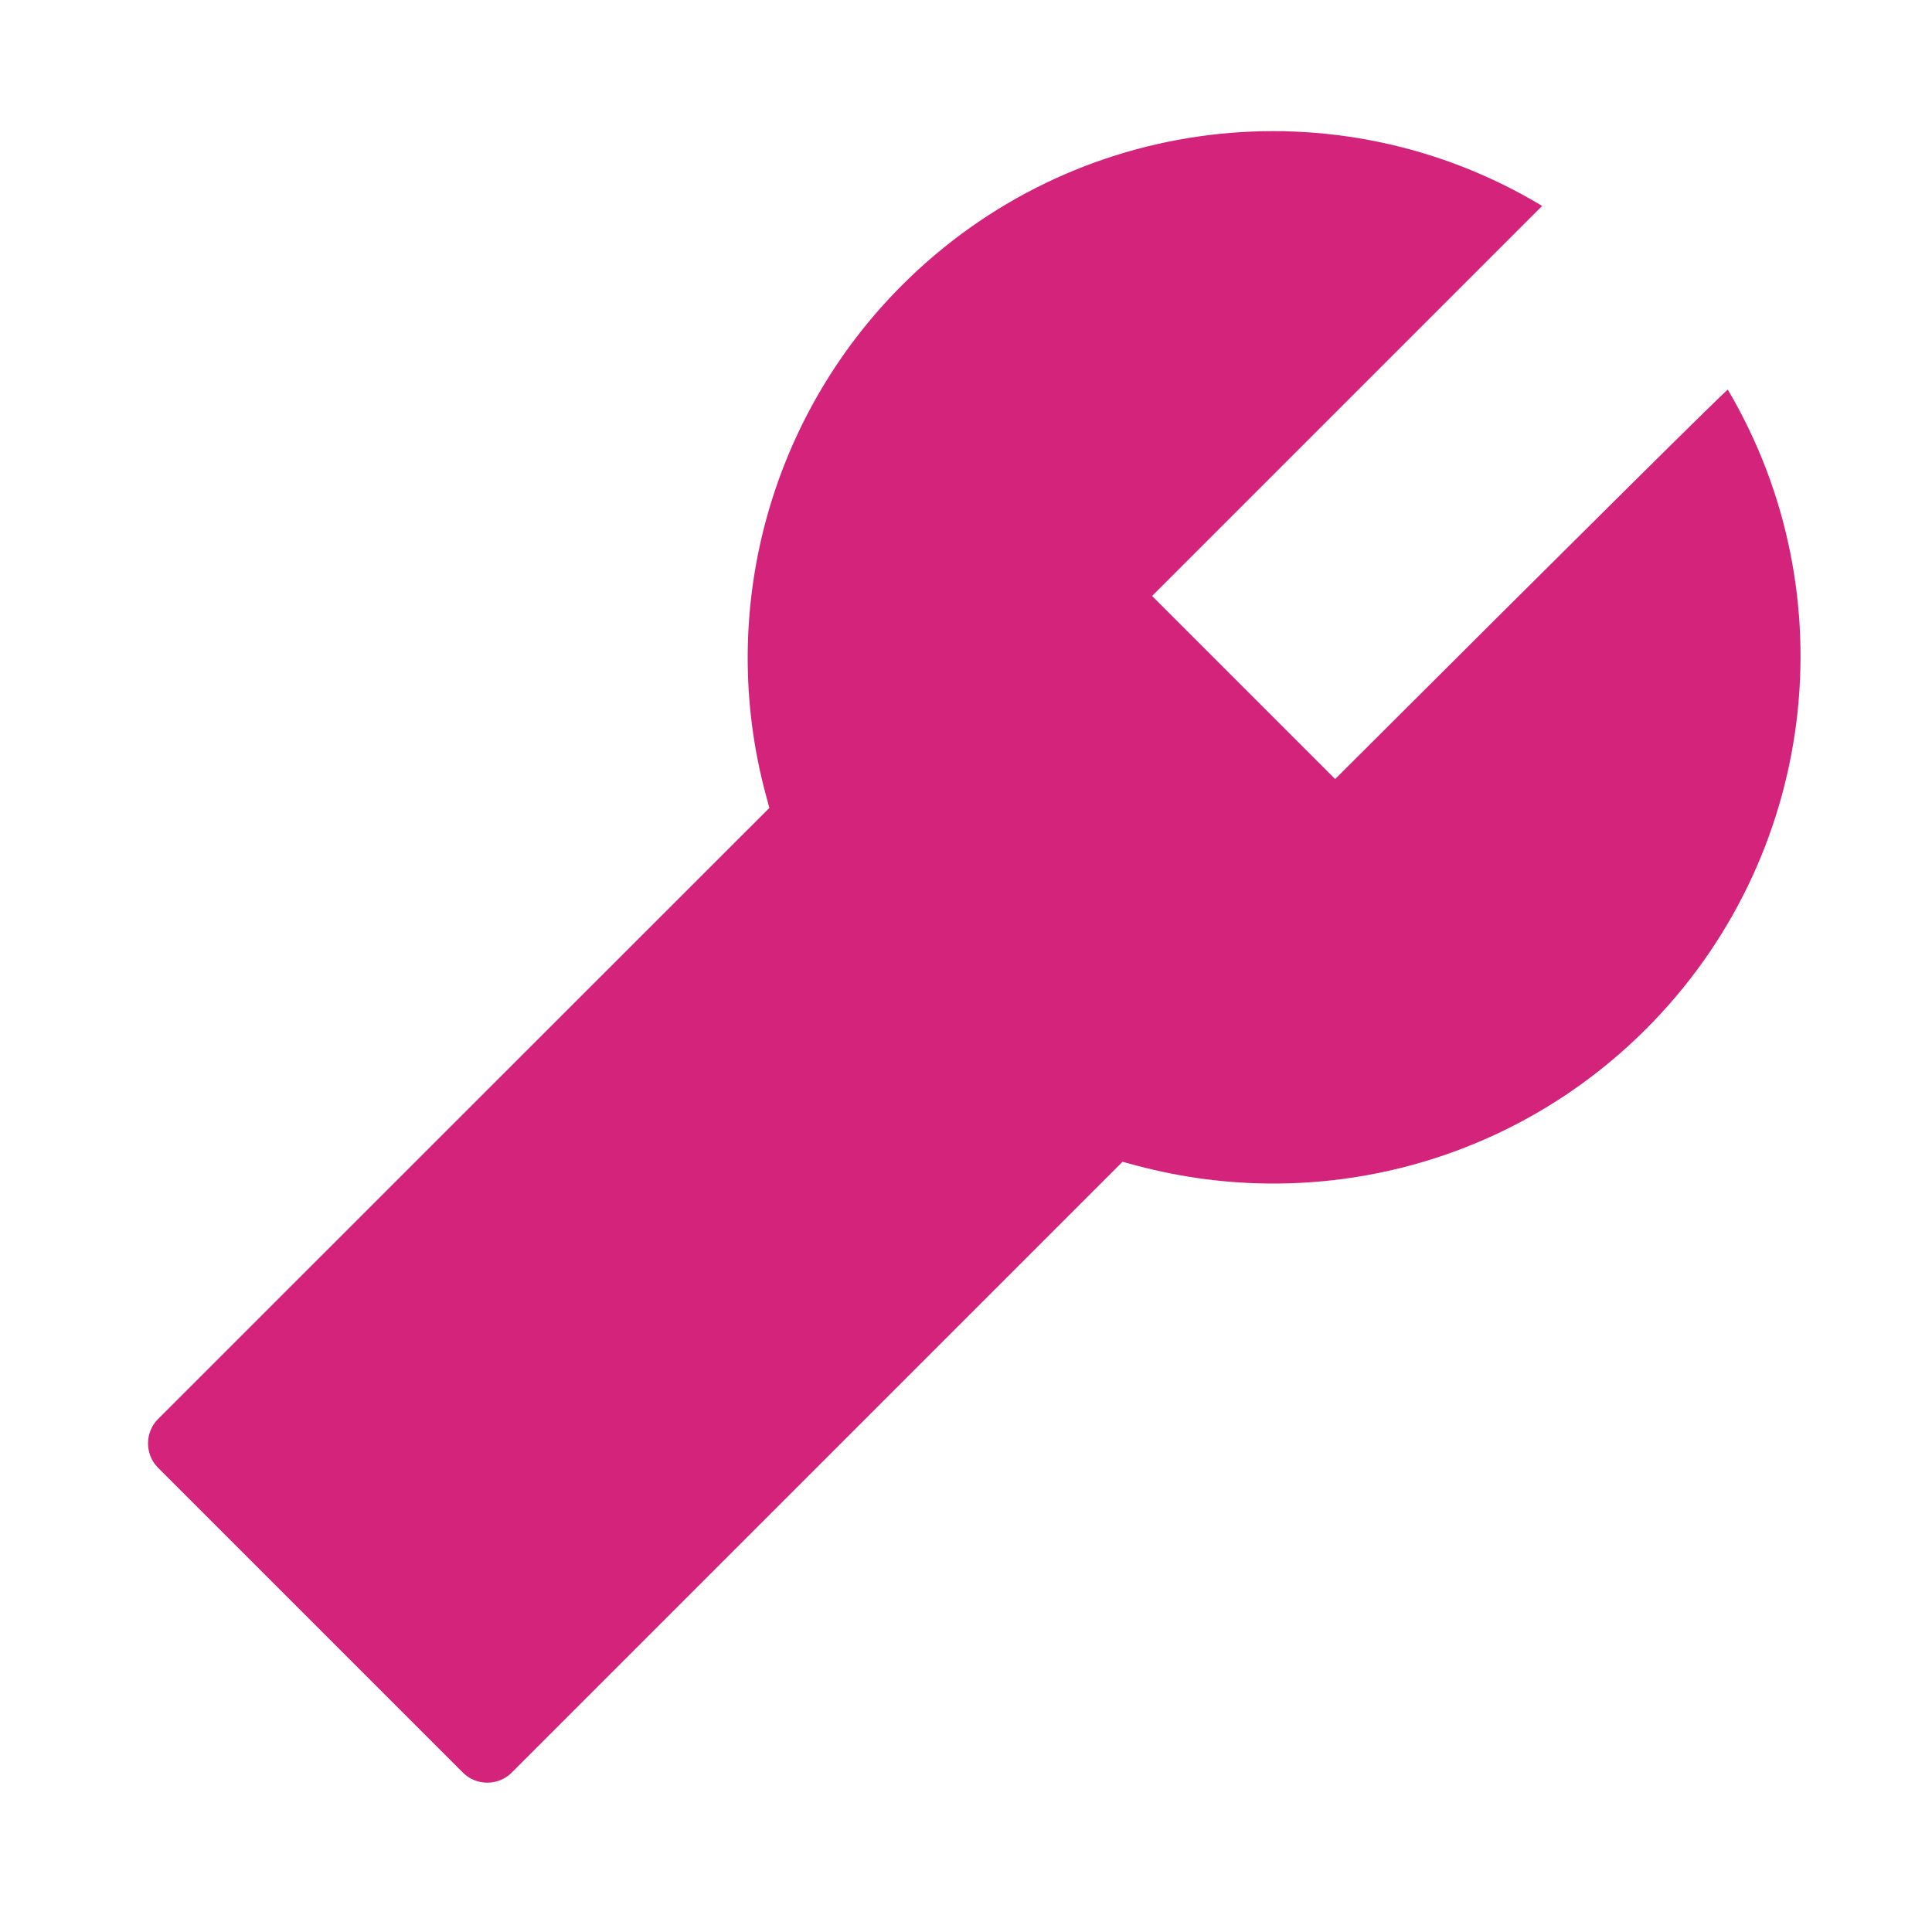
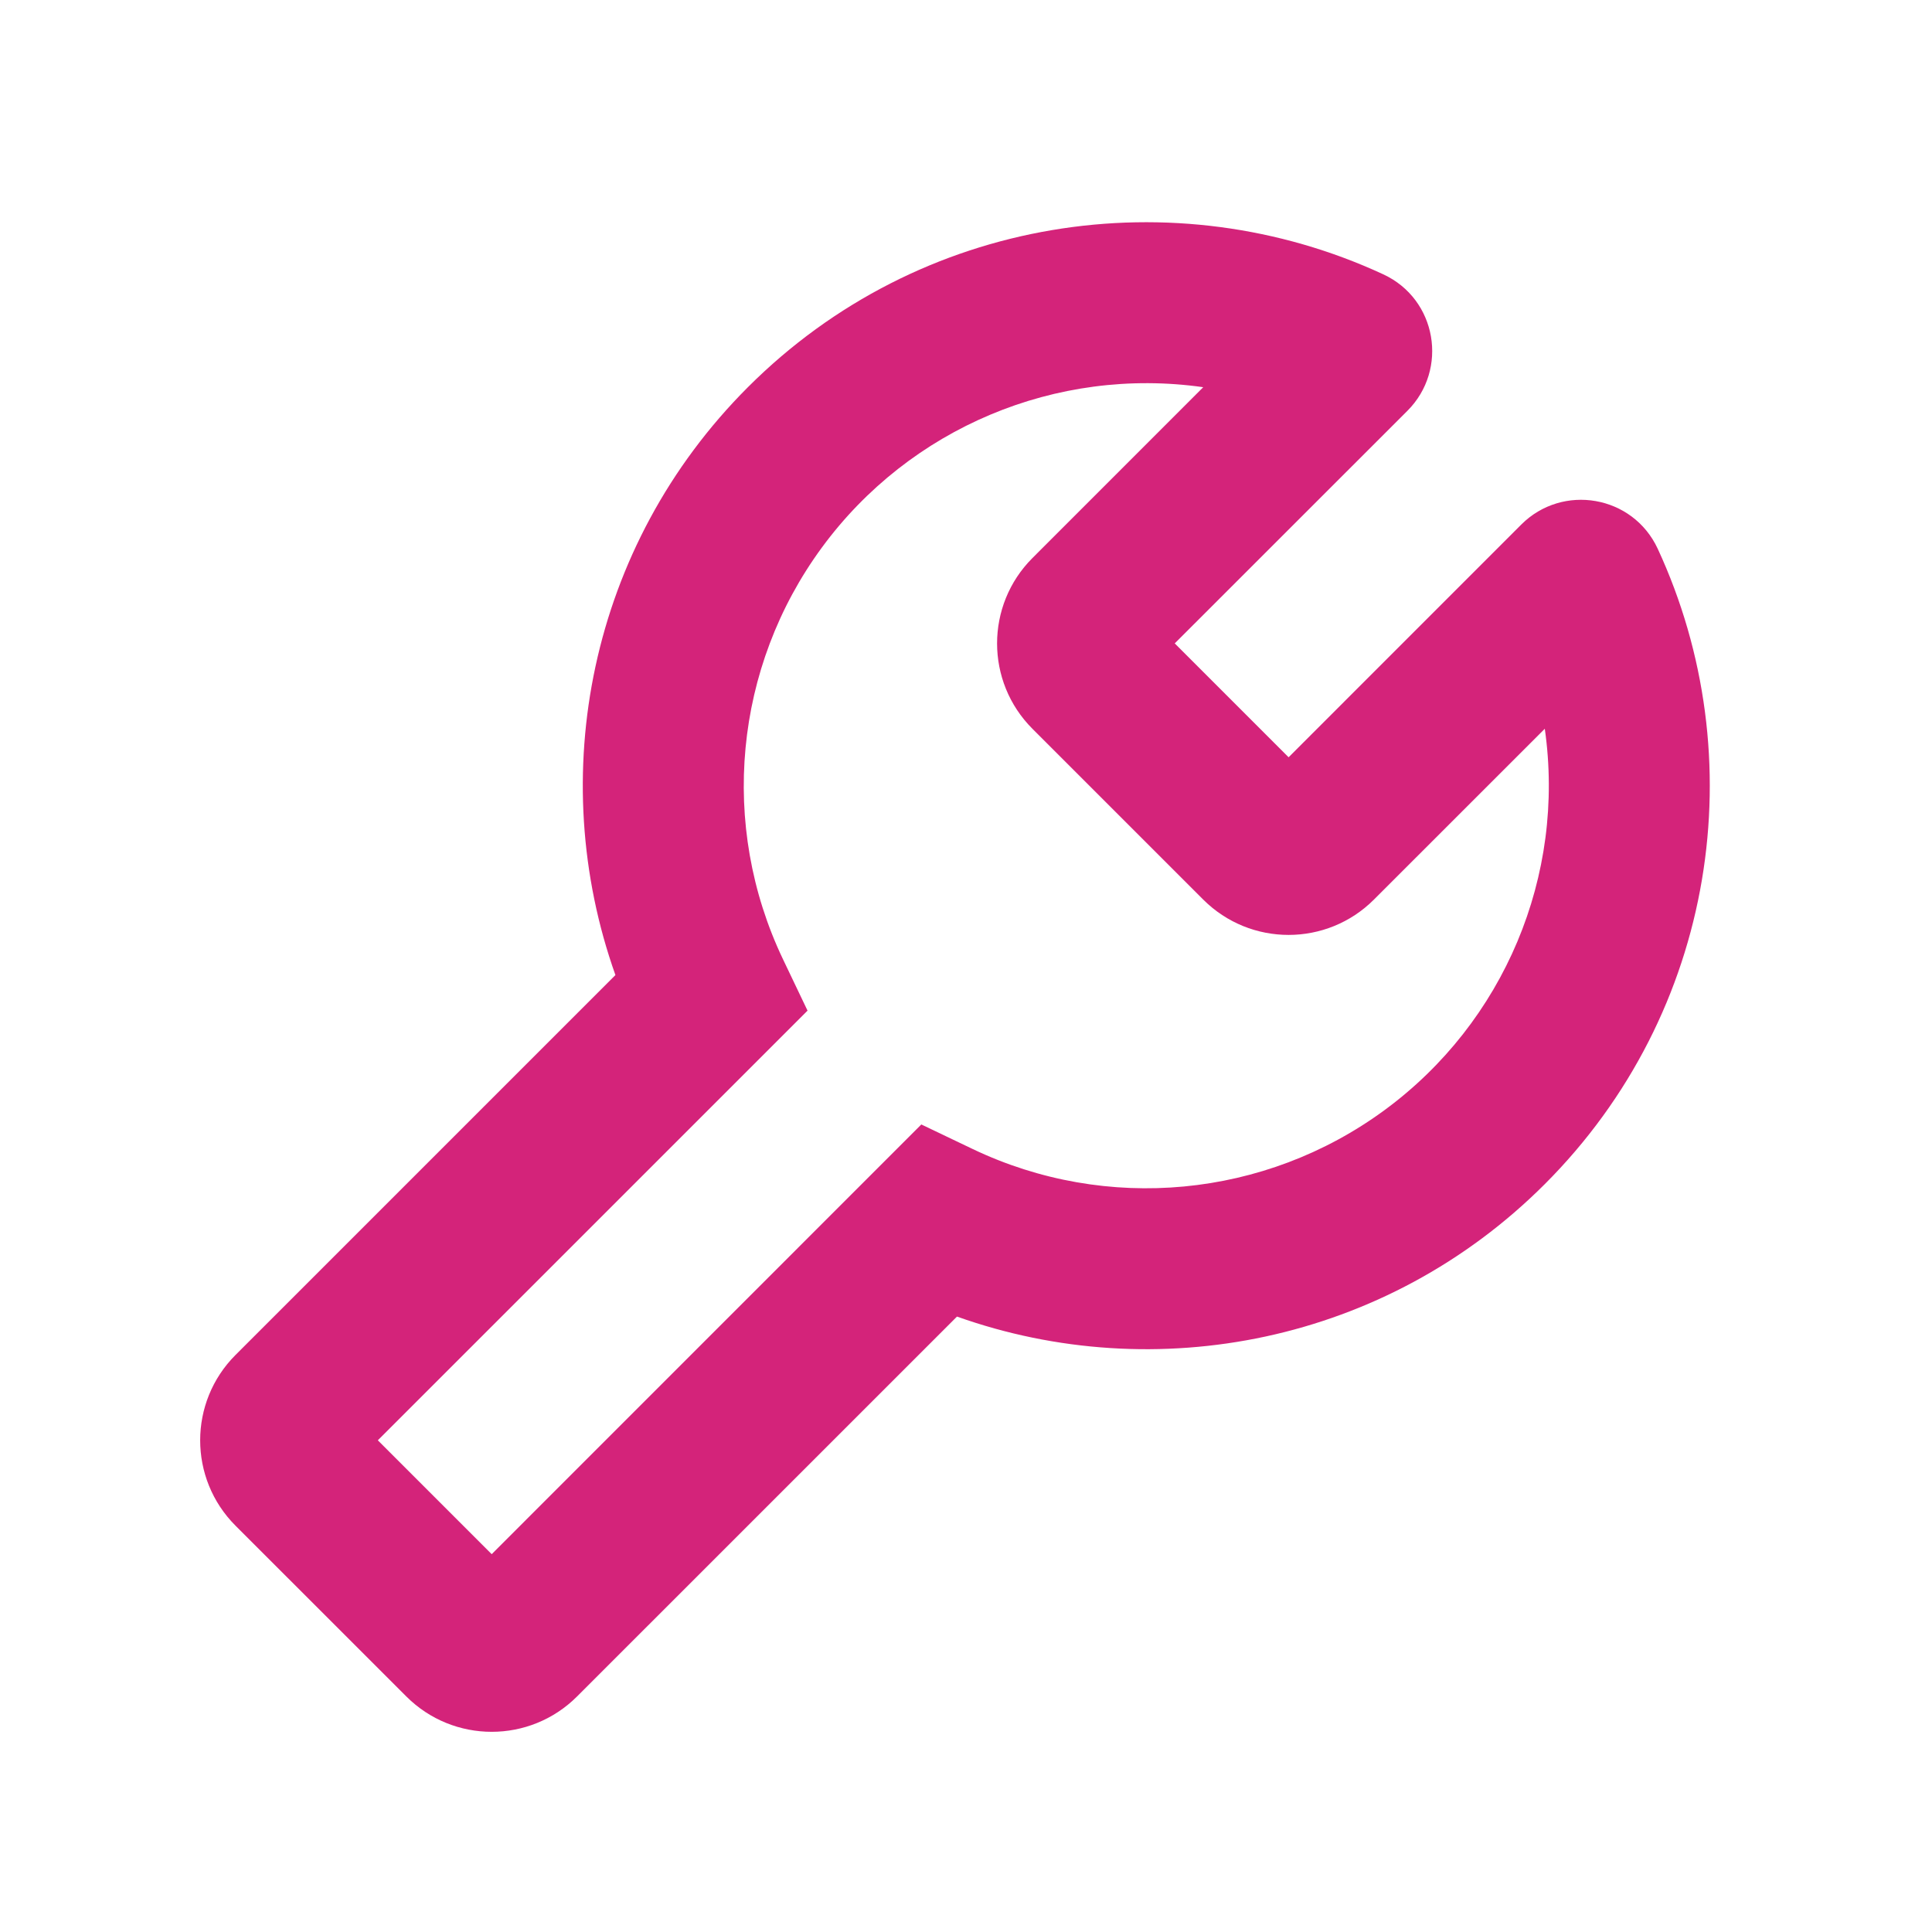
- <svg xmlns="http://www.w3.org/2000/svg" t="1751355261572" class="icon" viewBox="0 0 1024 1024" version="1.1" p-id="2322" width="256" height="256">
-   <path d="M915.771 206.514c-0.343-0.343-69.829 68.343-208.114 206.4l-97.029-97.029 206.743-206.743c-108.8-65.486-248.571-48.686-339.2 41.943A279.337 279.337 0 0 0 405.714 420.571l2.057 7.657-324 323.886c-7.086 7.086-7.086 18.743 0 25.829l161.6 161.6c7.086 7.086 18.743 7.086 25.829 0l323.771-323.771 7.657 2.057c95.657 25.486 198.4-1.029 269.714-72.343 90.743-90.629 107.543-230.4 43.429-338.971z" p-id="2323" fill="#d4237a" />
+ <svg xmlns="http://www.w3.org/2000/svg" t="1751357328809" class="icon" viewBox="0 0 1024 1024" version="1.1" p-id="1474" width="256" height="256">
+   <path d="M818.773 386.261l-90.539 90.517a64 64 0 0 1-90.517 0l-90.496-90.496a64 64 0 0 1 0-90.517l90.517-90.539a213.44 213.44 0 0 0-222.741 303.189l13.013 27.243L200.256 763.392l60.352 60.352L488.32 595.989l27.221 13.013A213.44 213.44 0 0 0 818.773 386.261z m-12.459-108.245c21.824-21.824 59.093-15.637 72.32 12.843 51.115 110.379 31.232 245.653-59.883 336.768-84.288 84.288-206.336 107.627-311.531 70.187l-201.365 201.344a64 64 0 0 1-90.496 0l-90.517-90.496a64 64 0 0 1 0-90.517l201.344-201.344c-37.44-105.216-14.101-227.264 70.187-311.552C487.467 114.133 622.763 94.251 733.141 145.387c28.48 13.184 34.667 50.475 12.843 72.32l-123.349 123.307 60.352 60.352 123.307-123.328z" p-id="1475" fill="#d4237a" />
</svg>
